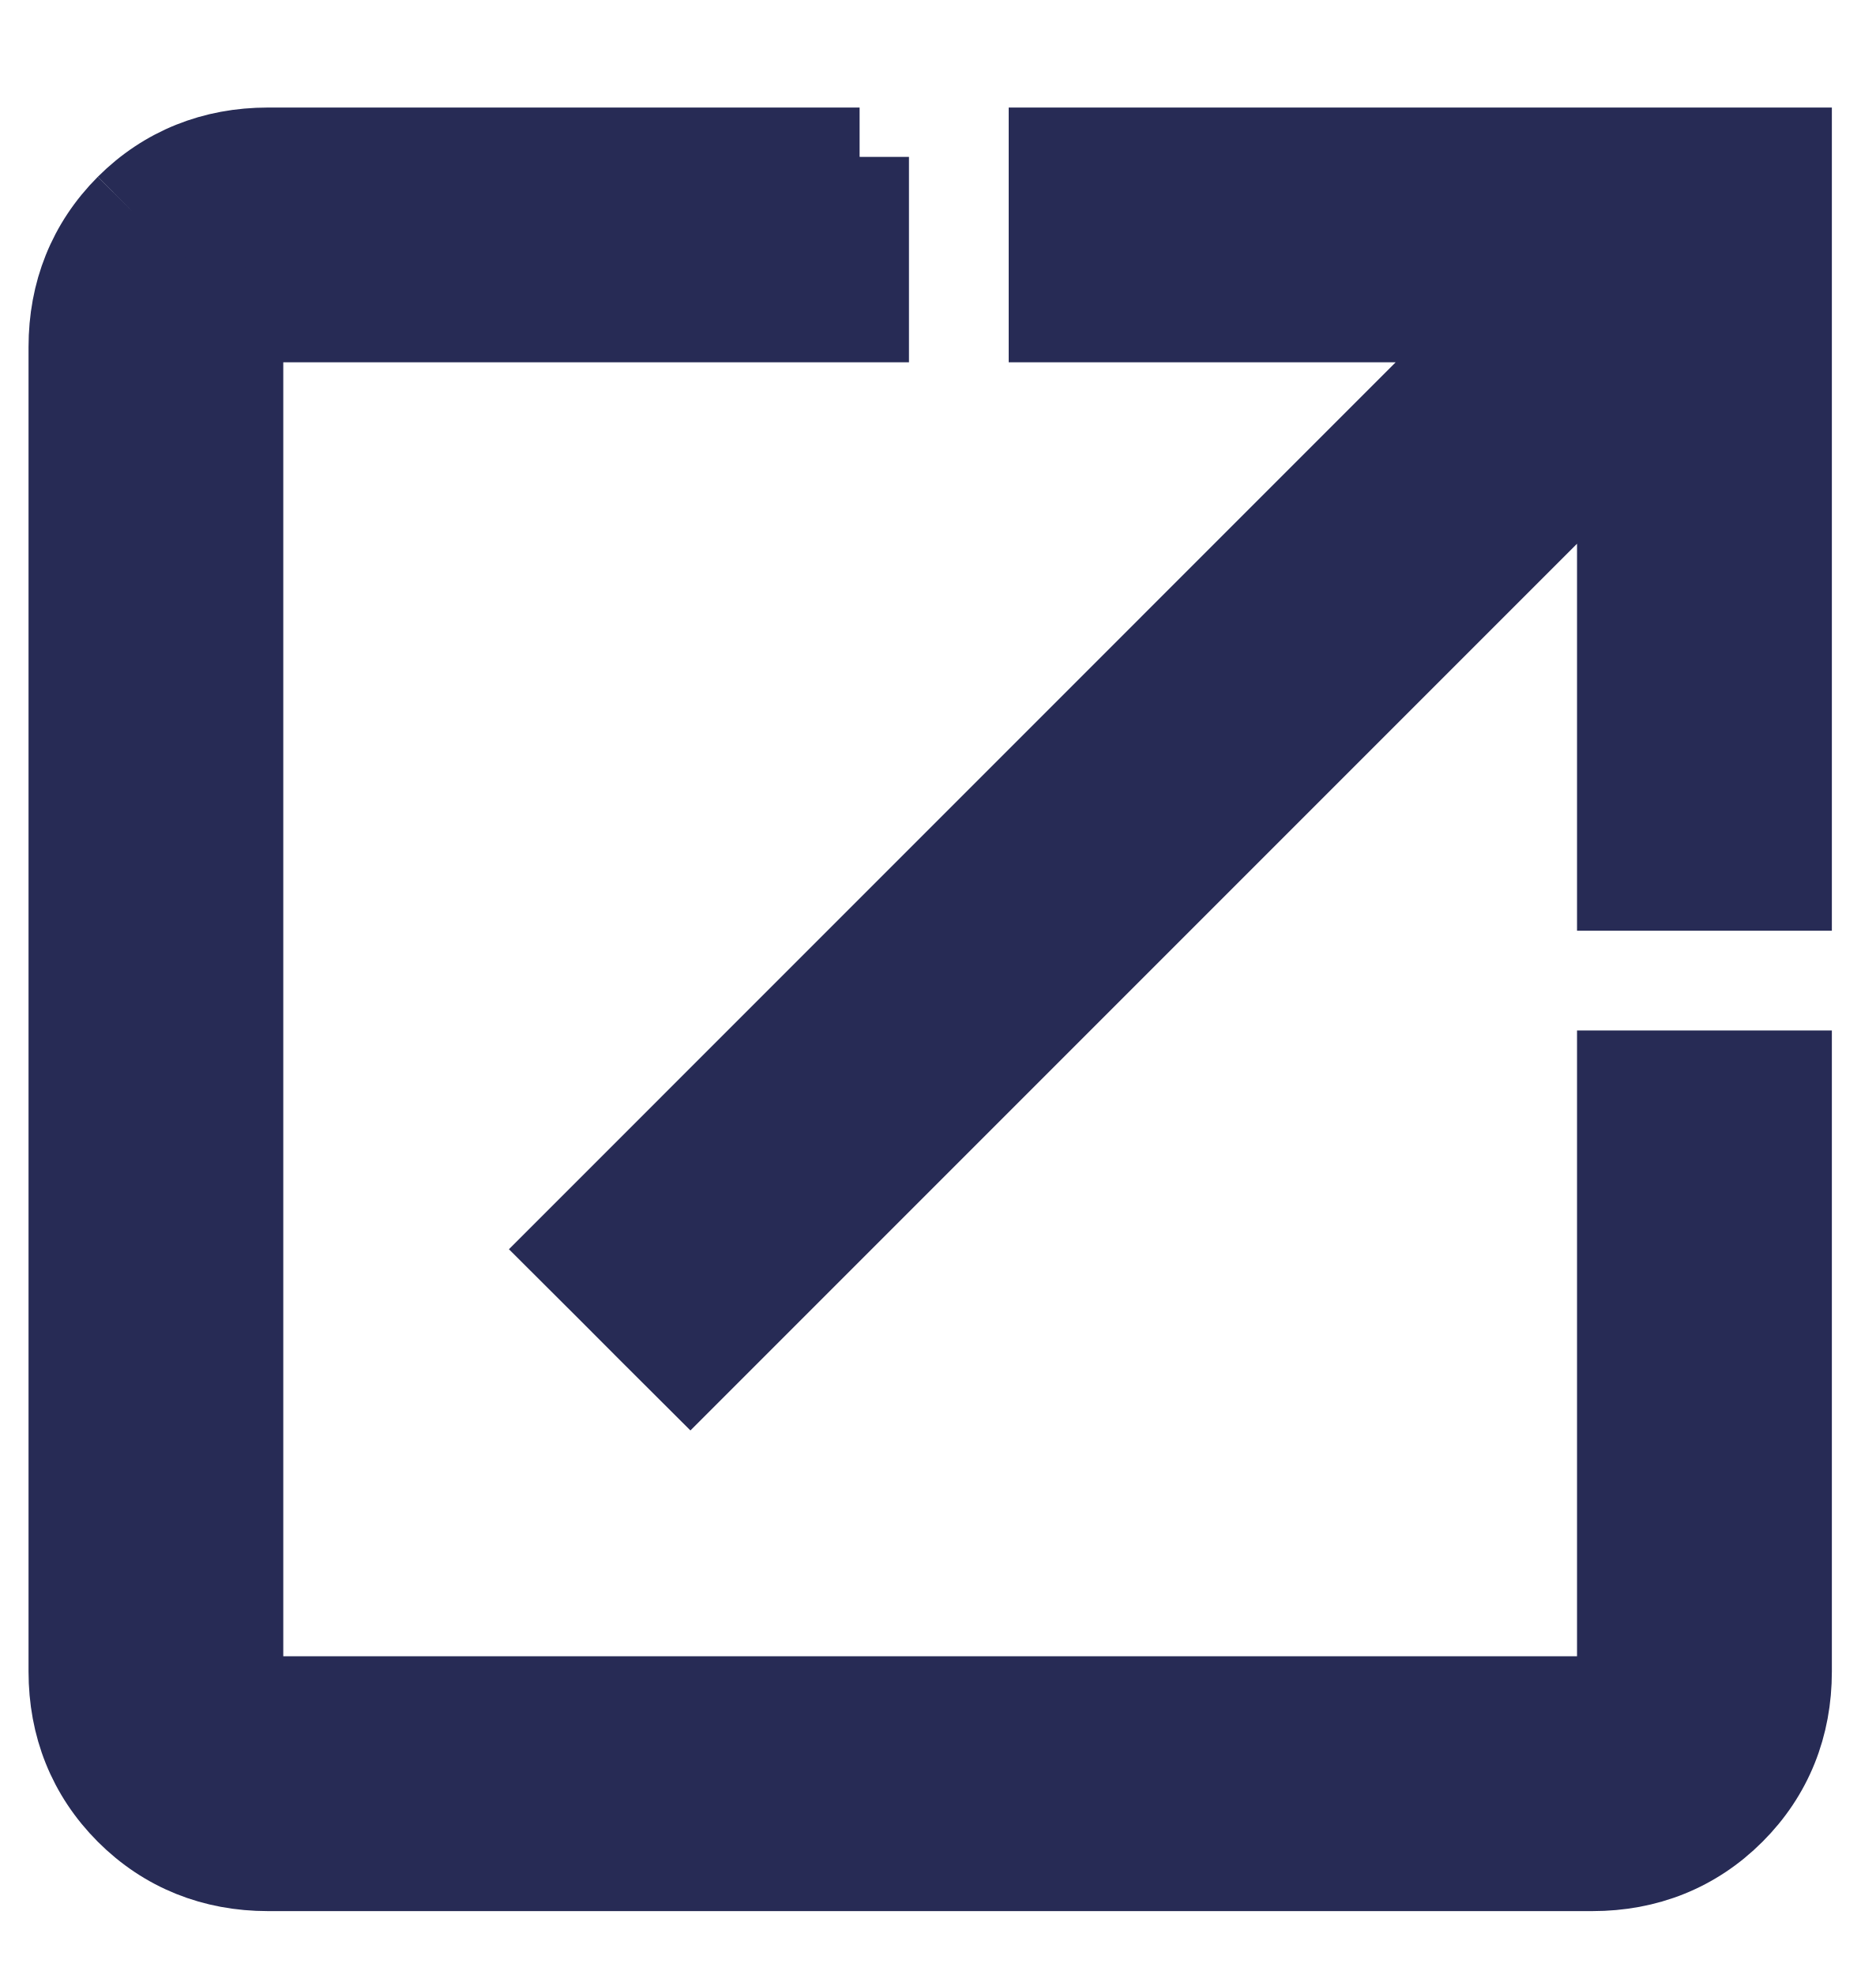
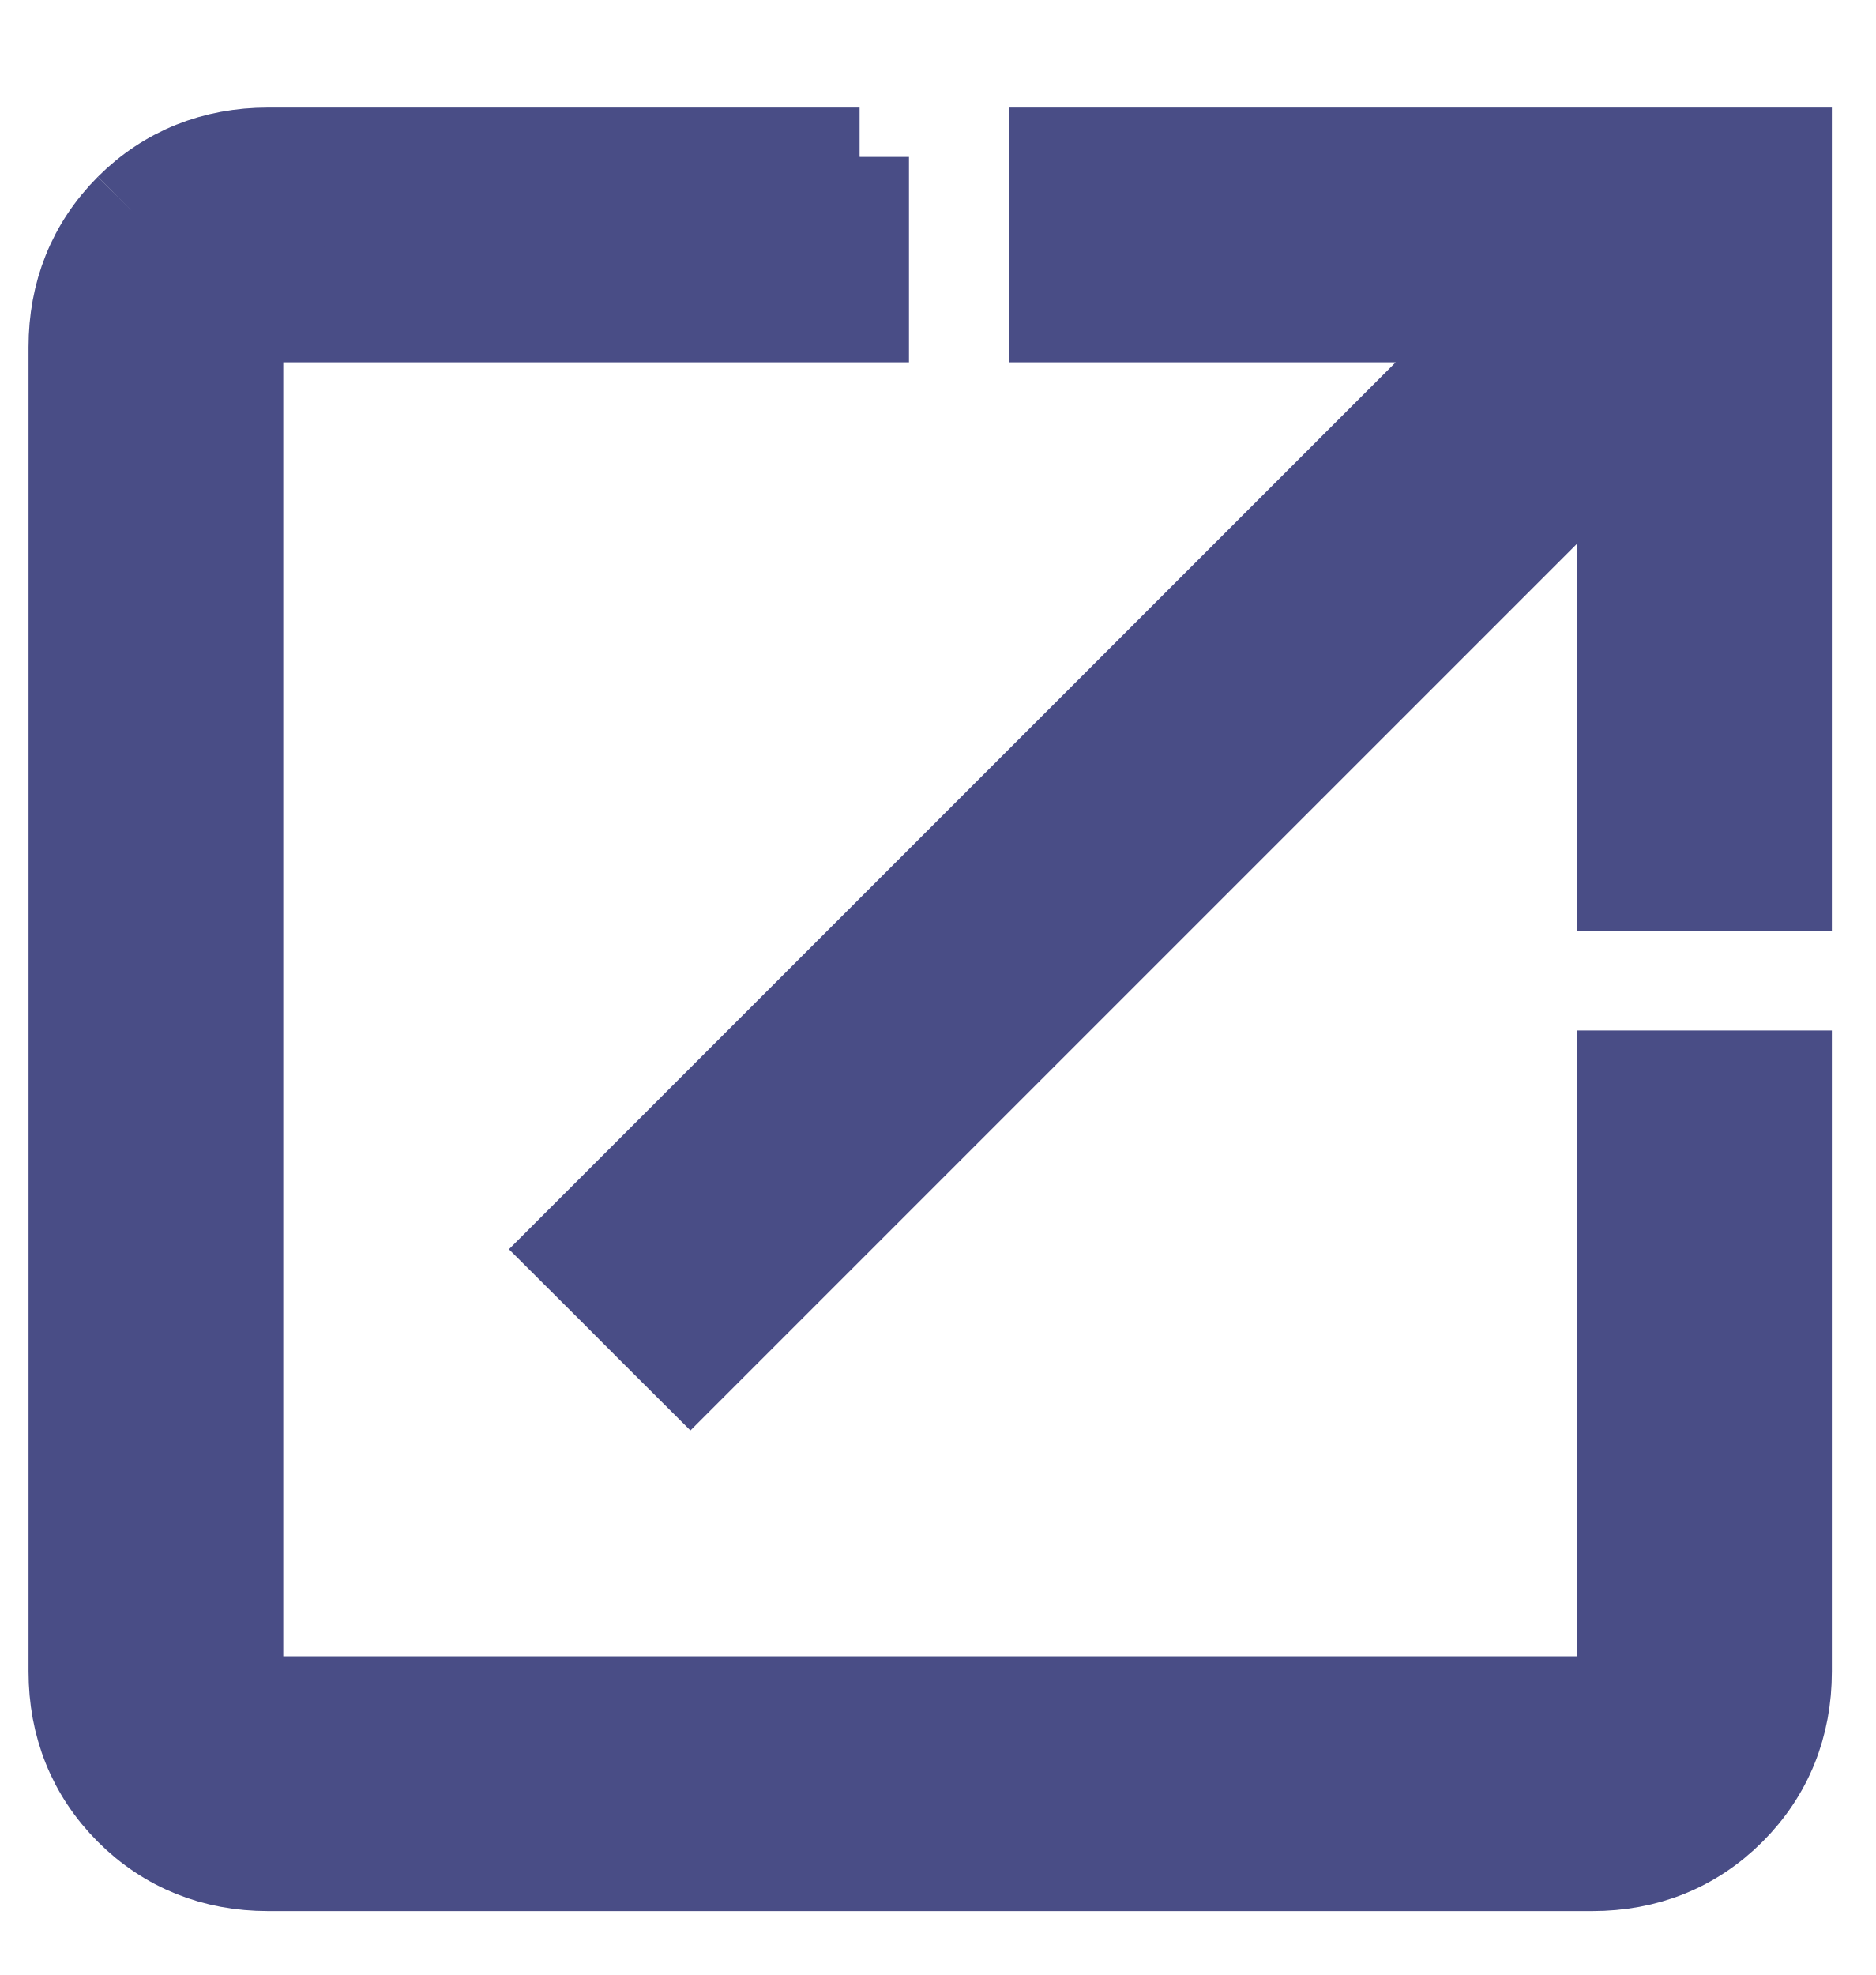
<svg xmlns="http://www.w3.org/2000/svg" width="19" height="20" viewBox="0 0 19 20" fill="none">
-   <path d="M8.706 1.589V2.089V2.669V3.169H8.206H2.714C2.659 3.169 2.587 3.187 2.487 3.287C2.387 3.387 2.369 3.459 2.369 3.514V16.927C2.369 16.982 2.387 17.054 2.487 17.154C2.587 17.255 2.659 17.272 2.714 17.272H16.127C16.182 17.272 16.254 17.255 16.354 17.154C16.454 17.054 16.472 16.982 16.472 16.927V11.435V10.935H16.972H17.553H18.053V11.435V16.927C18.053 17.457 17.869 17.925 17.497 18.297C17.125 18.669 16.657 18.853 16.127 18.853H2.714C2.184 18.853 1.716 18.669 1.344 18.297C0.973 17.925 0.789 17.457 0.789 16.927V3.514C0.789 2.984 0.973 2.516 1.344 2.144M8.706 1.589L1.344 2.144M8.706 1.589H8.206M8.706 1.589H8.206M1.344 2.144C1.716 1.773 2.184 1.589 2.714 1.589H8.206M1.344 2.144L8.206 1.589M6.638 13.426L6.992 13.779L7.345 13.426L16.472 4.299V8.425V8.925H16.972H17.553H18.053V8.425V2.089V1.589H17.553H11.216H10.716V2.089V2.669V3.169H11.216H15.342L6.216 12.296L5.862 12.65L6.216 13.003L6.638 13.426Z" fill="#272B55" stroke="#272B55" />
+   <path d="M8.706 1.589V2.089V2.669V3.169H8.206H2.714C2.659 3.169 2.587 3.187 2.487 3.287C2.387 3.387 2.369 3.459 2.369 3.514V16.927C2.369 16.982 2.387 17.054 2.487 17.154C2.587 17.255 2.659 17.272 2.714 17.272H16.127C16.182 17.272 16.254 17.255 16.354 17.154C16.454 17.054 16.472 16.982 16.472 16.927V11.435V10.935H16.972H17.553H18.053V11.435V16.927C18.053 17.457 17.869 17.925 17.497 18.297C17.125 18.669 16.657 18.853 16.127 18.853H2.714C2.184 18.853 1.716 18.669 1.344 18.297C0.973 17.925 0.789 17.457 0.789 16.927V3.514C0.789 2.984 0.973 2.516 1.344 2.144M8.706 1.589L1.344 2.144M8.706 1.589H8.206M8.706 1.589H8.206M1.344 2.144C1.716 1.773 2.184 1.589 2.714 1.589H8.206M1.344 2.144L8.206 1.589M6.638 13.426L6.992 13.779L7.345 13.426L16.472 4.299V8.425V8.925H16.972H17.553H18.053V8.425V2.089V1.589H17.553H11.216H10.716V2.089V2.669V3.169H11.216H15.342L6.216 12.296L5.862 12.65L6.216 13.003L6.638 13.426Z" fill="#494d86" stroke="#494d86" />
</svg>
